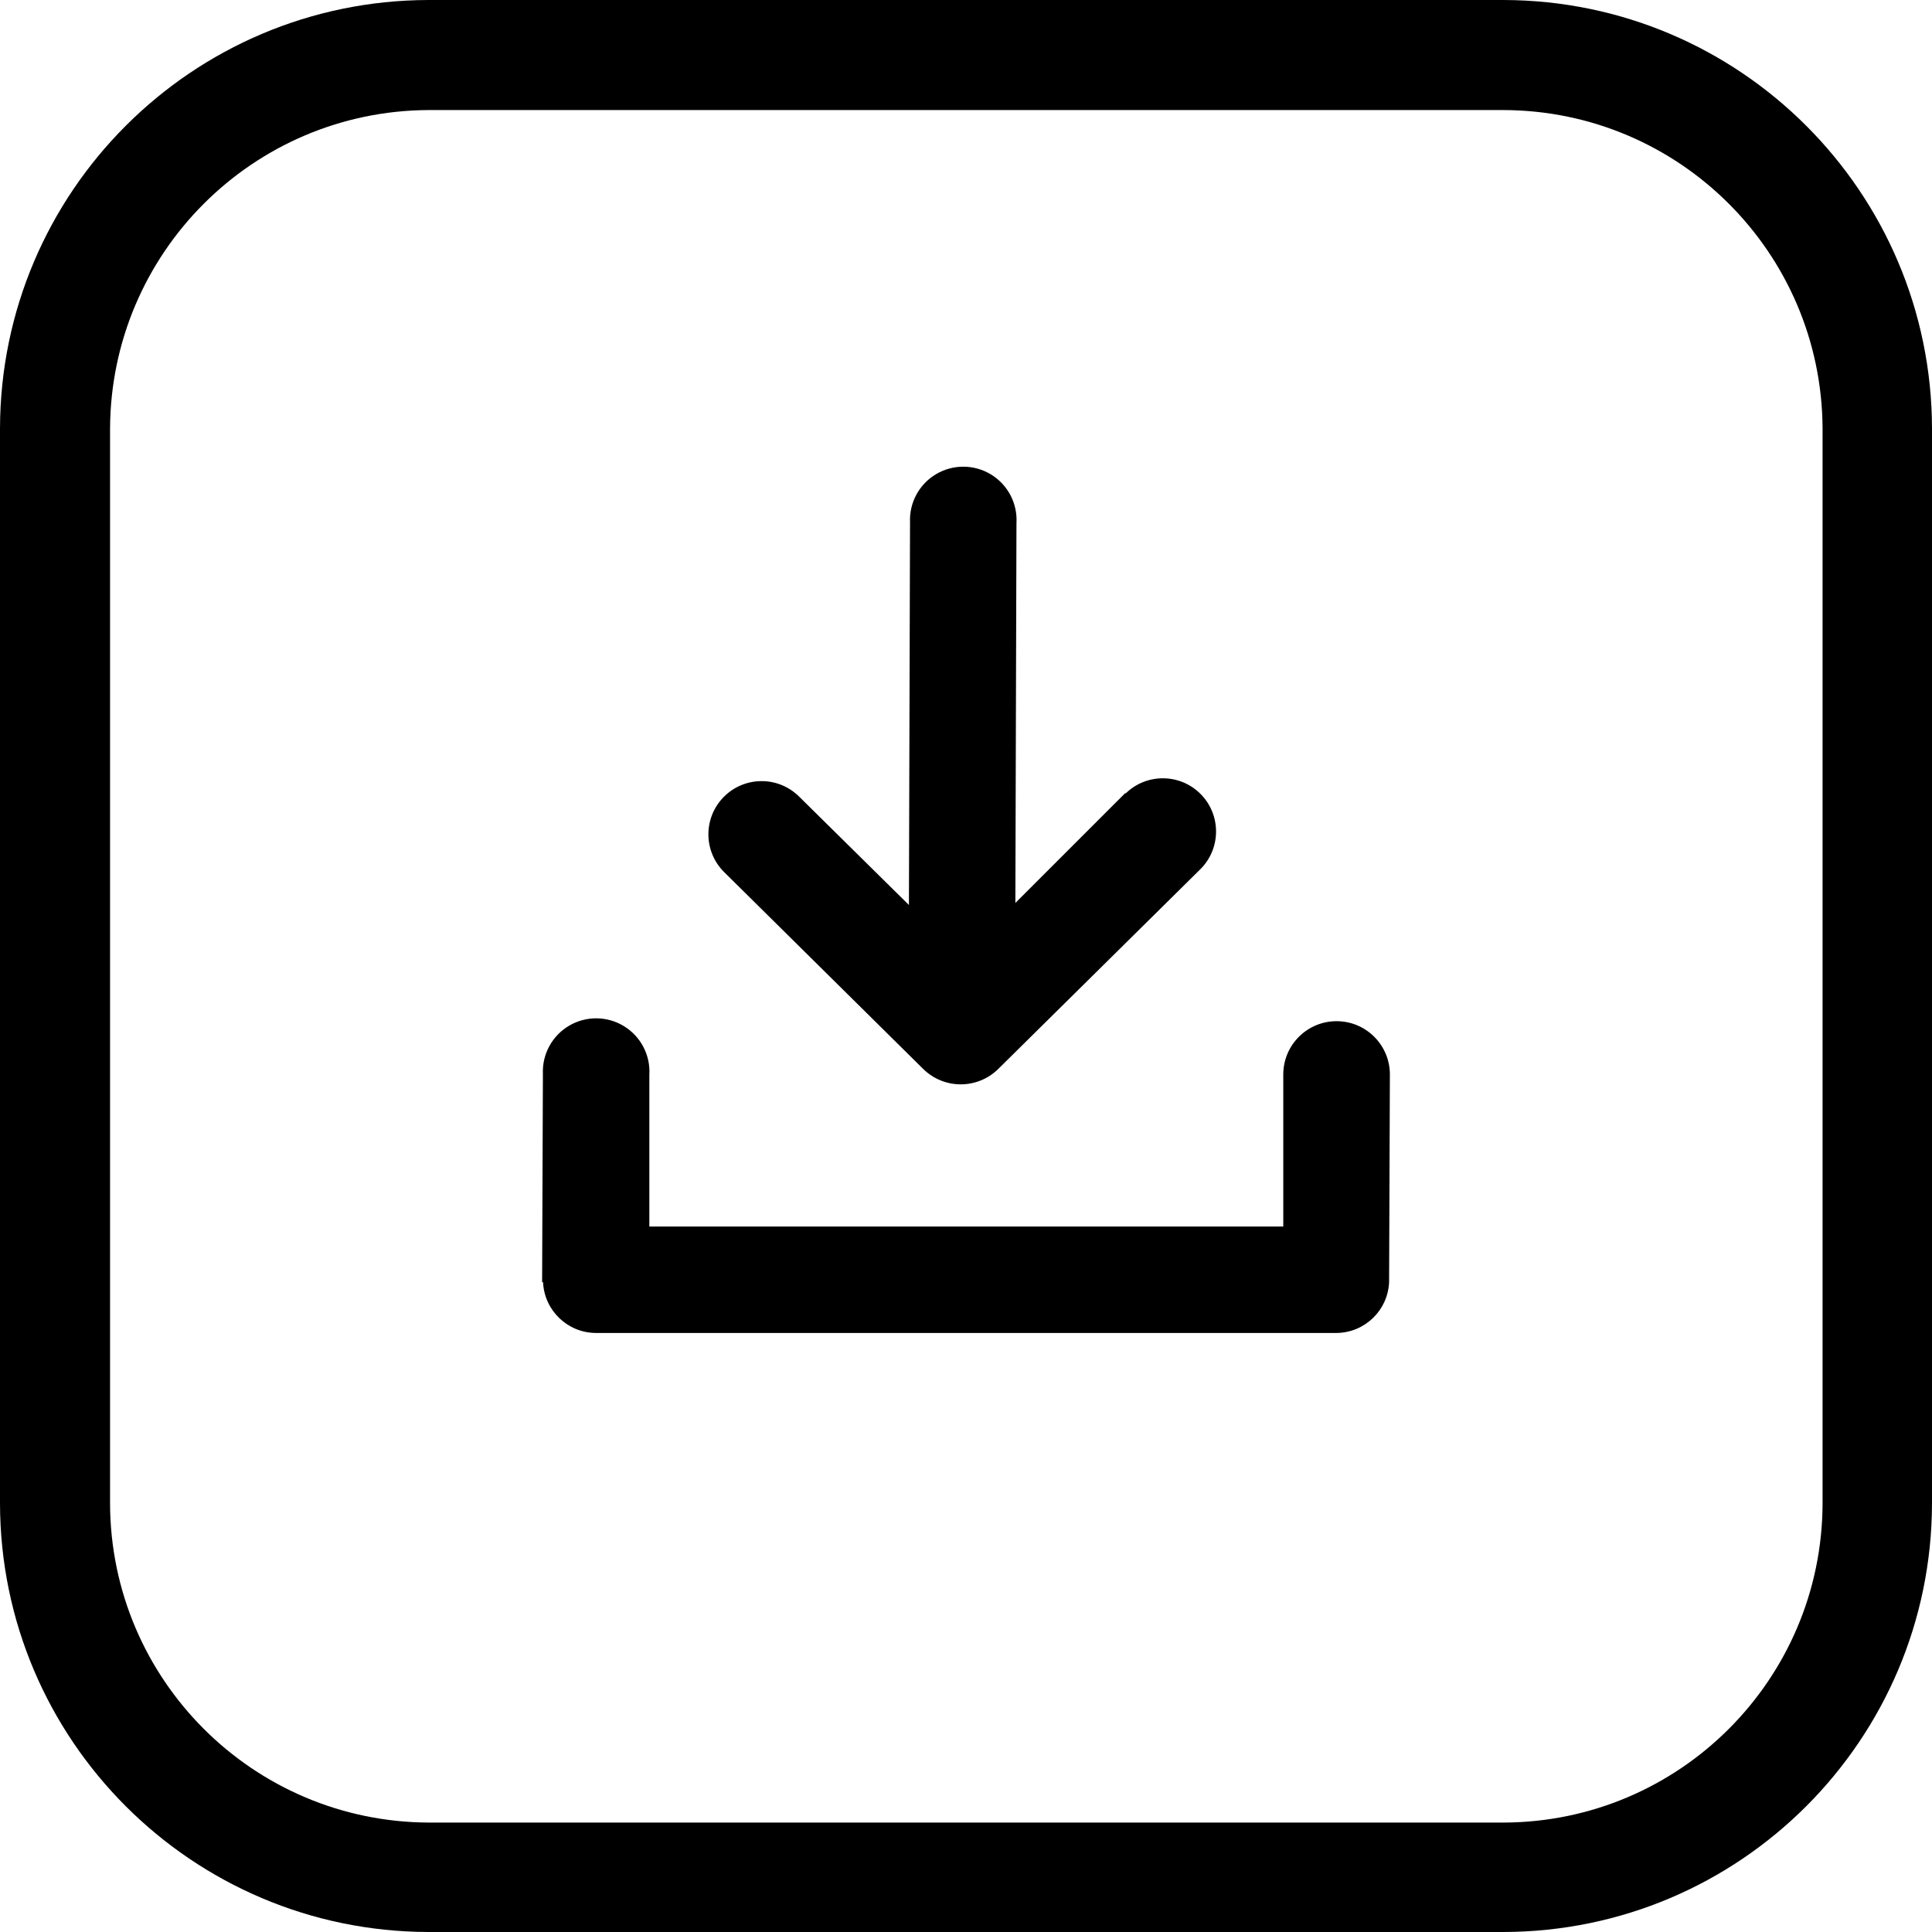
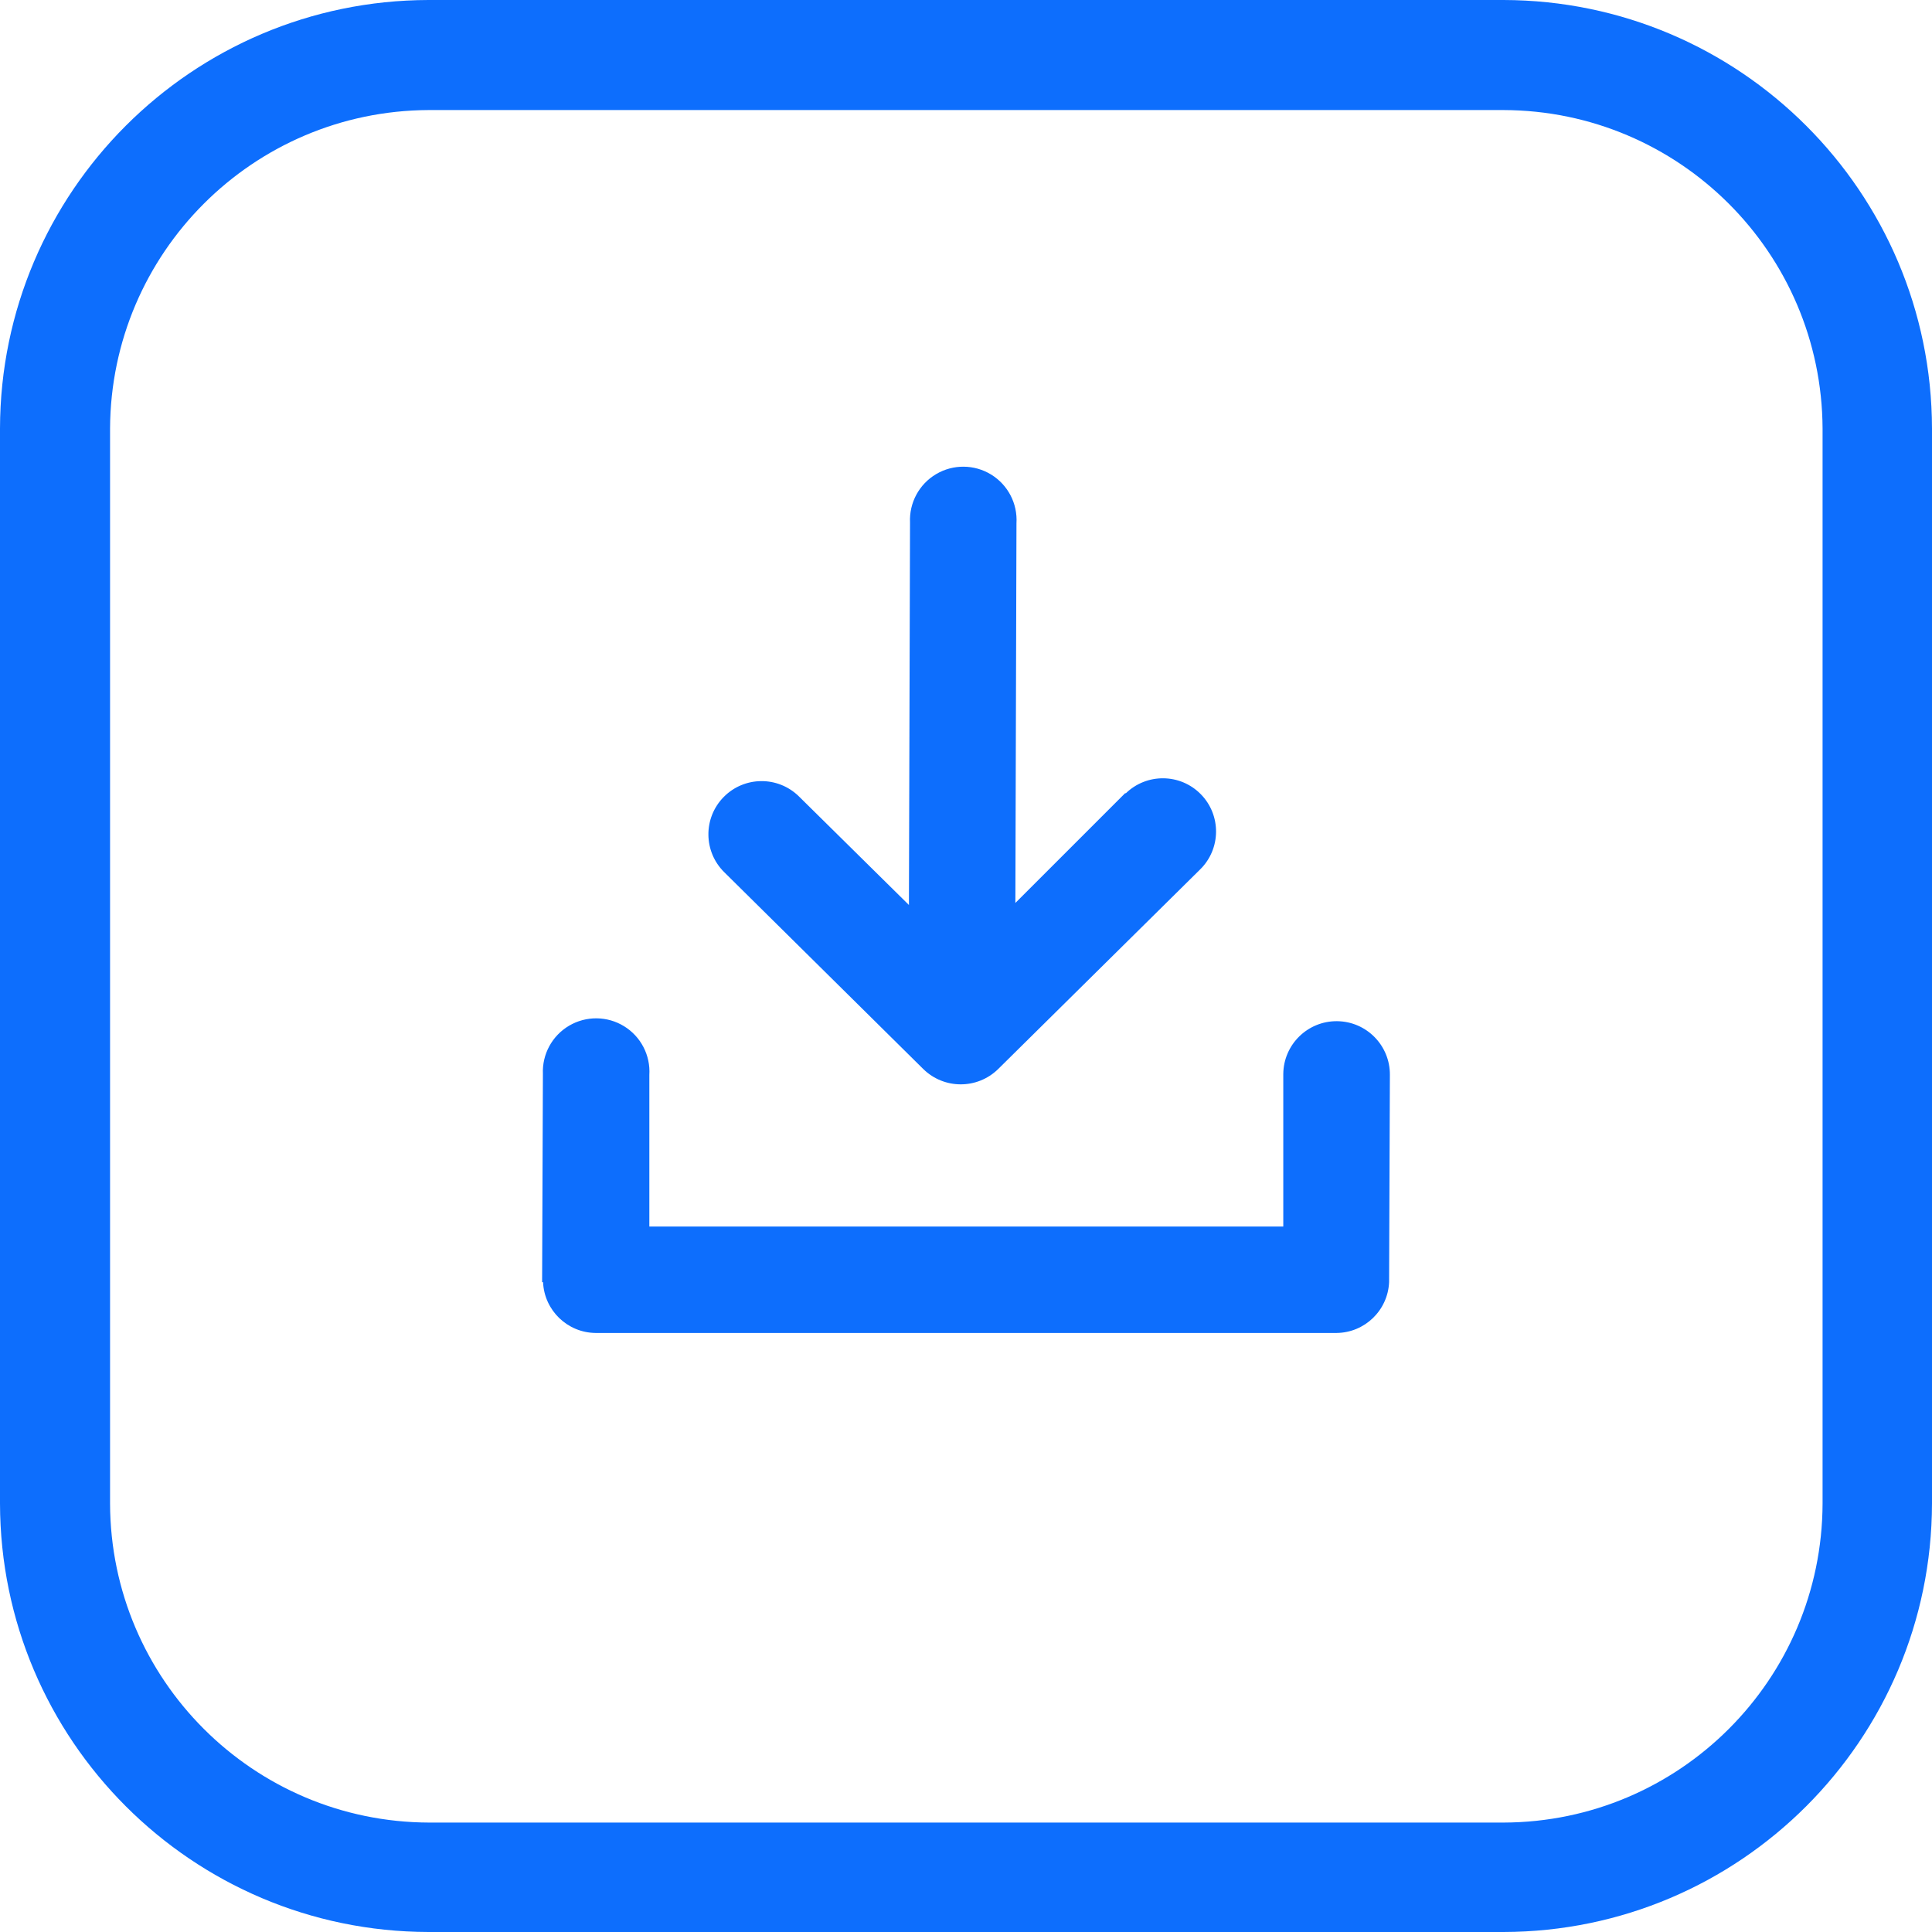
- <svg xmlns="http://www.w3.org/2000/svg" id="Layer_1" data-name="Layer 1" viewBox="0 0 122.88 122.88">
+ <svg xmlns="http://www.w3.org/2000/svg" viewBox="0 0 122.88 122.88" fill="#0d6efd">
  <path d="M27.25,0H95.63a27.31,27.31,0,0,1,27.25,27.25V95.63a27.31,27.31,0,0,1-27.25,27.25H27.25A27.31,27.31,0,0,1,0,95.63V27.25A27.31,27.31,0,0,1,27.25,0ZM71.59,50.47a3.38,3.38,0,1,1,4.74,4.83L63.48,68a3.4,3.4,0,0,1-4.75,0L46.07,55.48a3.38,3.38,0,1,1,4.74-4.83l7,6.91.07-24.33a3.39,3.39,0,1,1,6.77.05l-.07,24.15,7-7ZM34.48,81.55l.05-13.24a3.39,3.39,0,1,1,6.77.06l0,9.64q20.16,0,40.32,0l0-9.7a3.39,3.39,0,1,1,6.78.06l-.05,13.18h0A3.38,3.38,0,0,1,85,84.78c-15.72,0-31.39,0-47.11,0a3.38,3.38,0,0,1-3.35-3.23ZM95.63,7H27.25A20.35,20.35,0,0,0,7,27.25V95.63a20.35,20.35,0,0,0,20.29,20.29H95.63a20.35,20.35,0,0,0,20.29-20.29V27.25A20.35,20.35,0,0,0,95.63,7Z" />
</svg>
